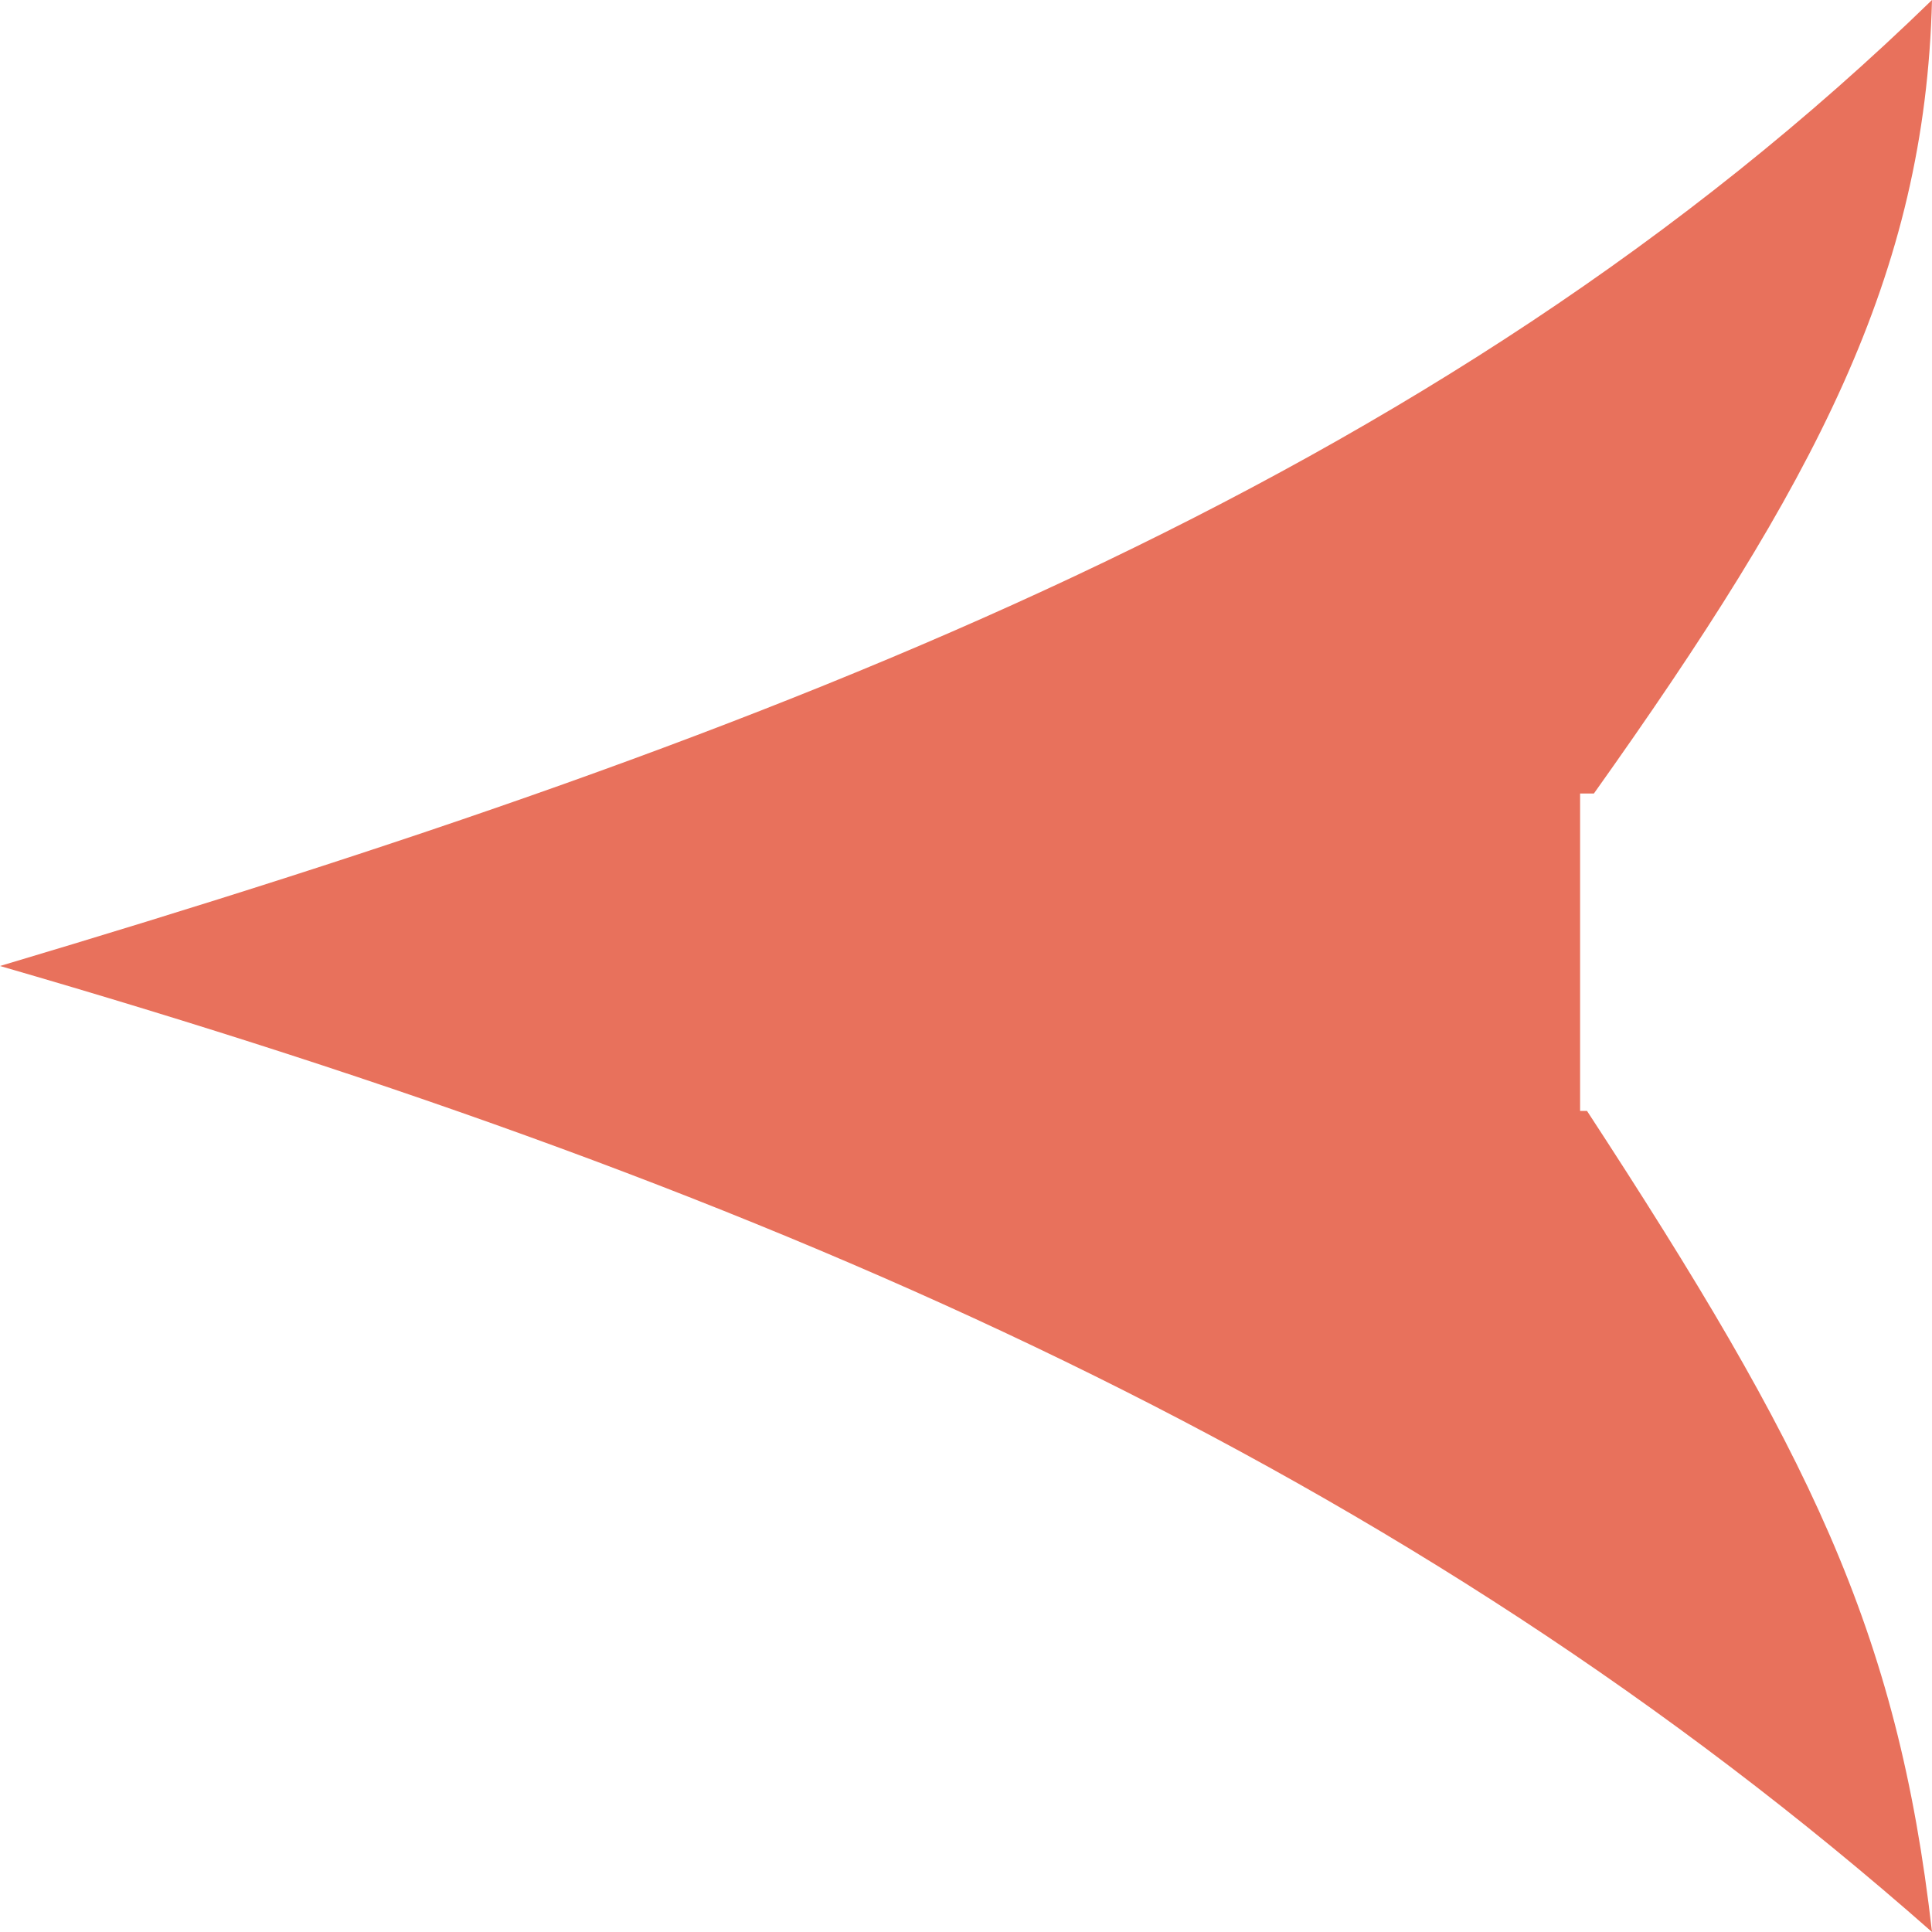
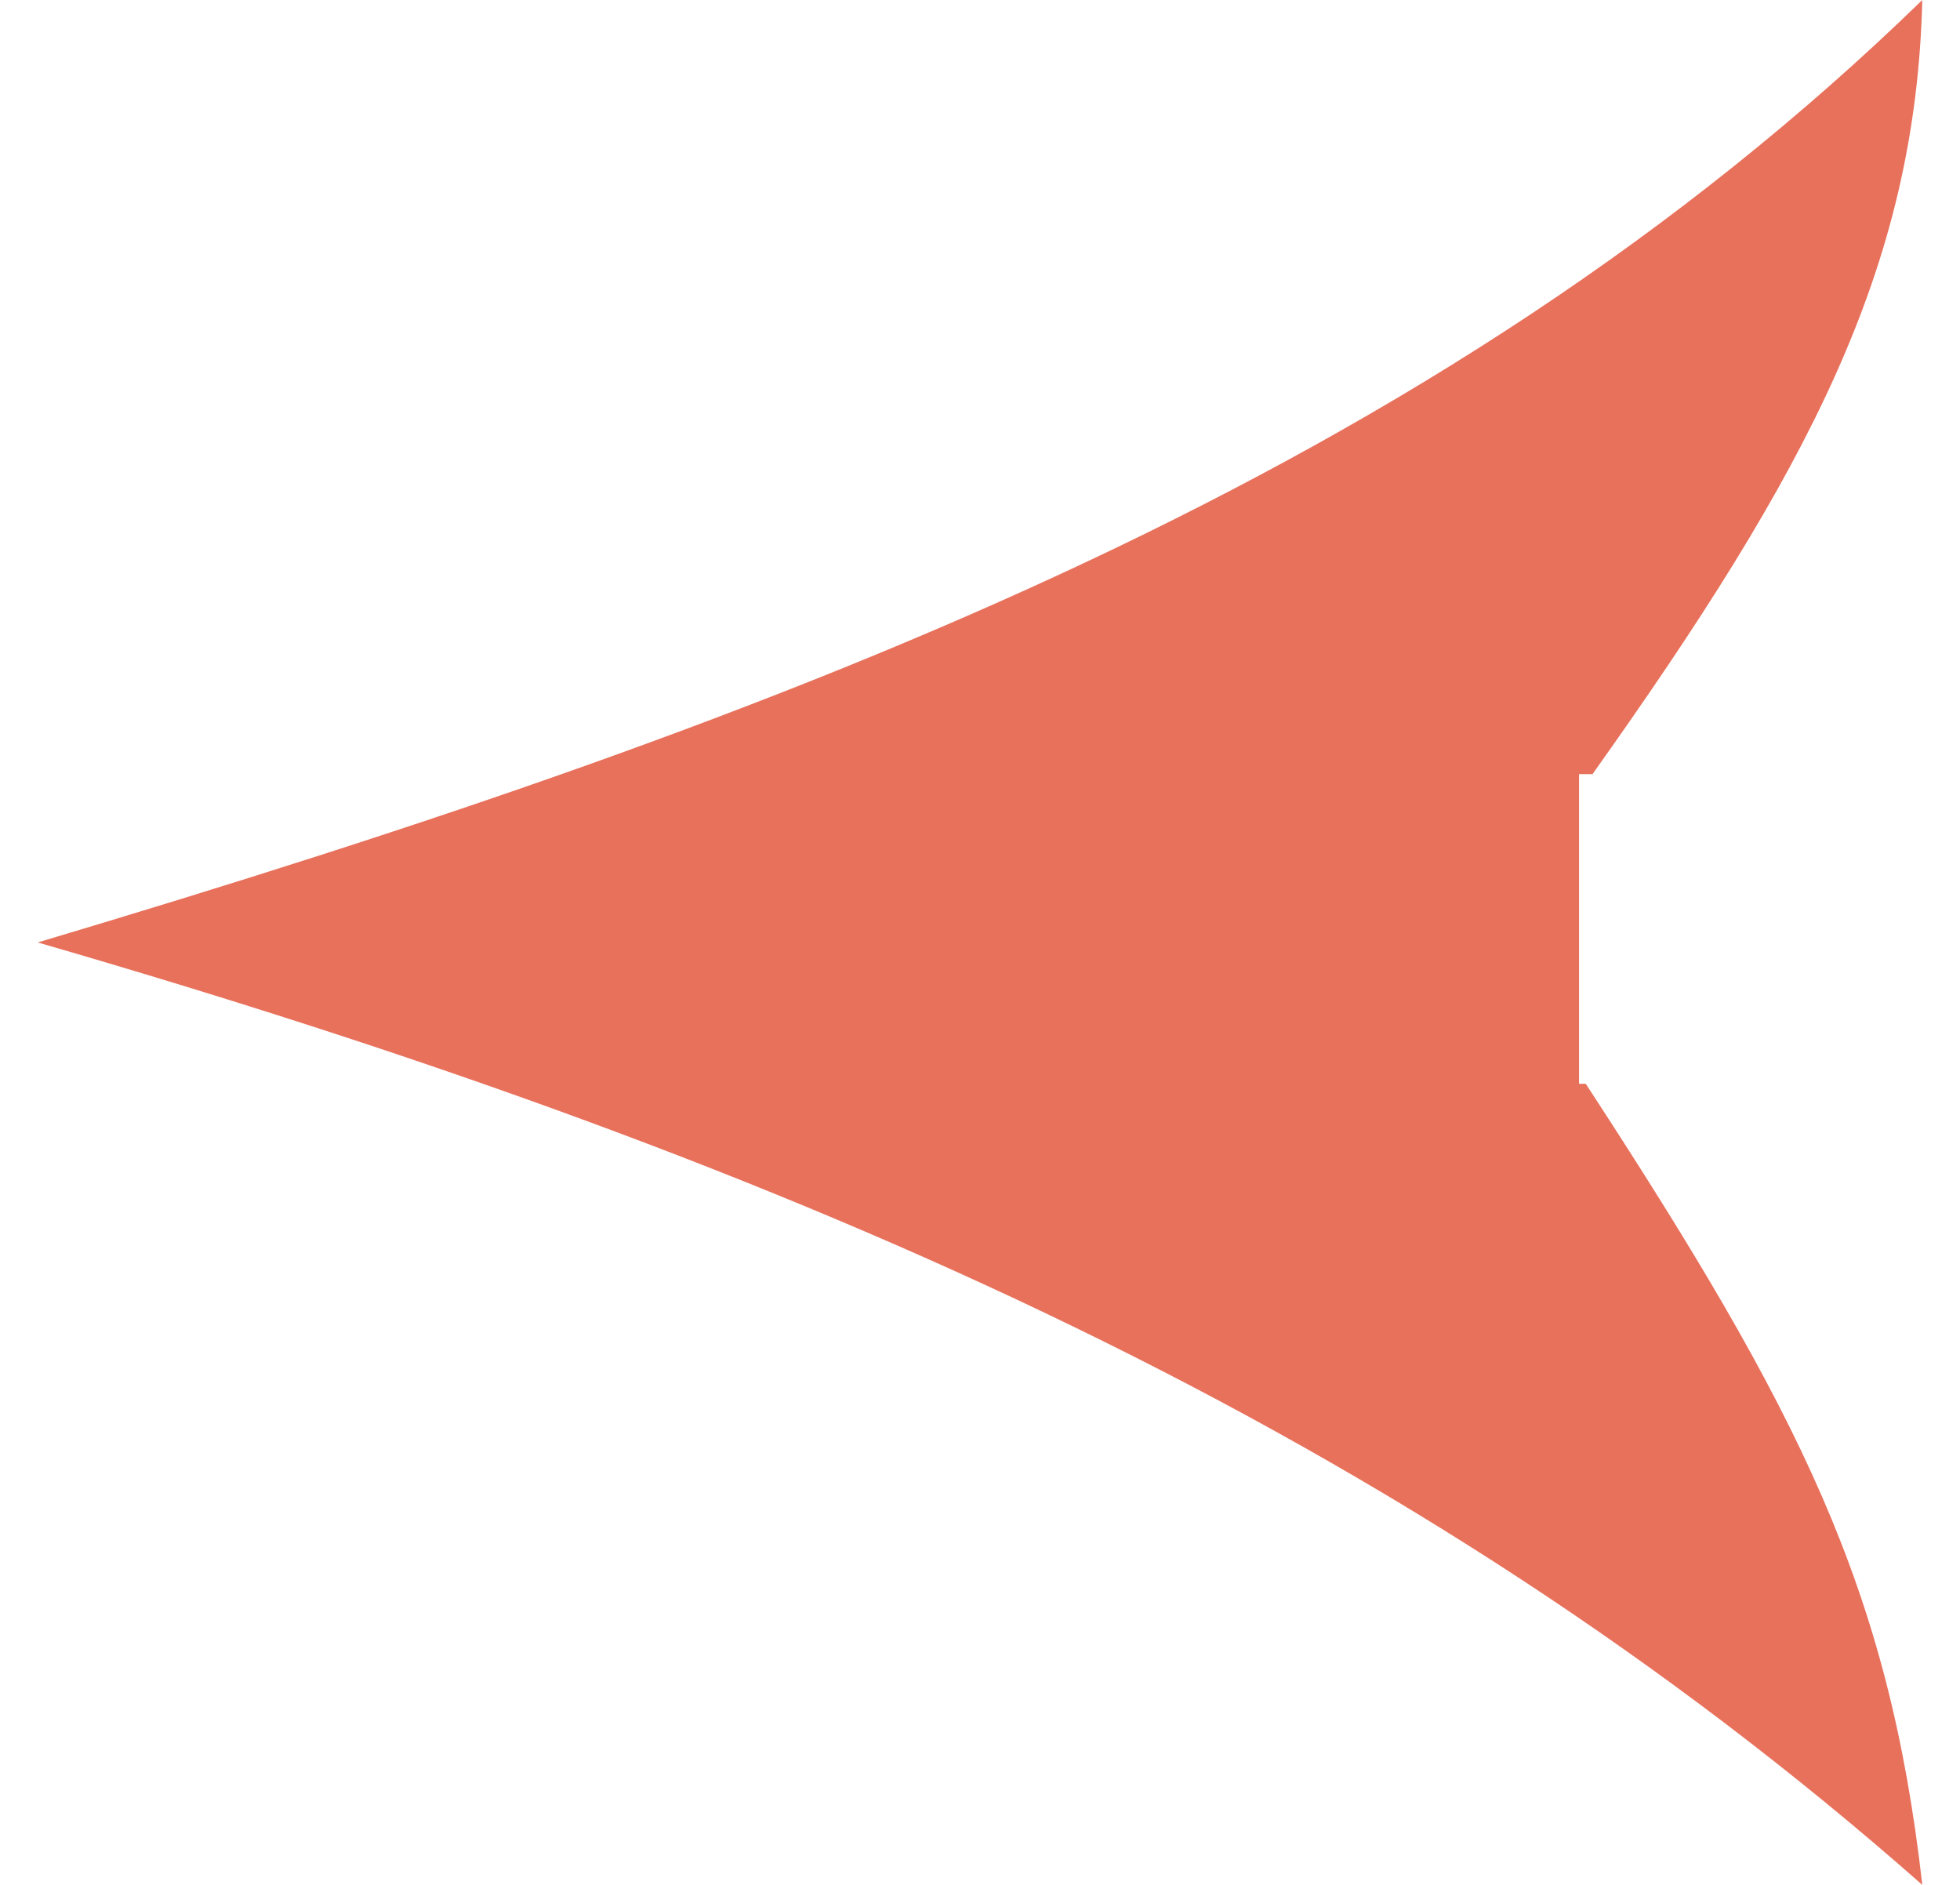
- <svg xmlns="http://www.w3.org/2000/svg" version="1.1" id="Слой_1" x="0px" y="0px" viewBox="0 0 28 28" style="enable-background:new 0 0 28 28;" xml:space="preserve">
+ <svg xmlns="http://www.w3.org/2000/svg" width="26" height="25" version="1.1" id="Слой_1" x="0px" y="0px" viewBox="0 0 28 28" style="enable-background:new 0 0 28 28;" xml:space="preserve">
  <style type="text/css">
	.st0{fill-rule:evenodd;clip-rule:evenodd;fill:#E8715C;}
</style>
  <g id="Фигура_1">
    <g id="XMLID_15_">
      <path id="XMLID_16_" class="st0" d="M22.9,16.1v-4.6h0.2C26.3,7,27.9,4,28,0C20.8,7,11.4,10.6,0,14c11.4,3.3,20.4,7.3,28,14    c-0.5-4.4-1.8-7-5-11.9H22.9z" />
    </g>
  </g>
</svg>
